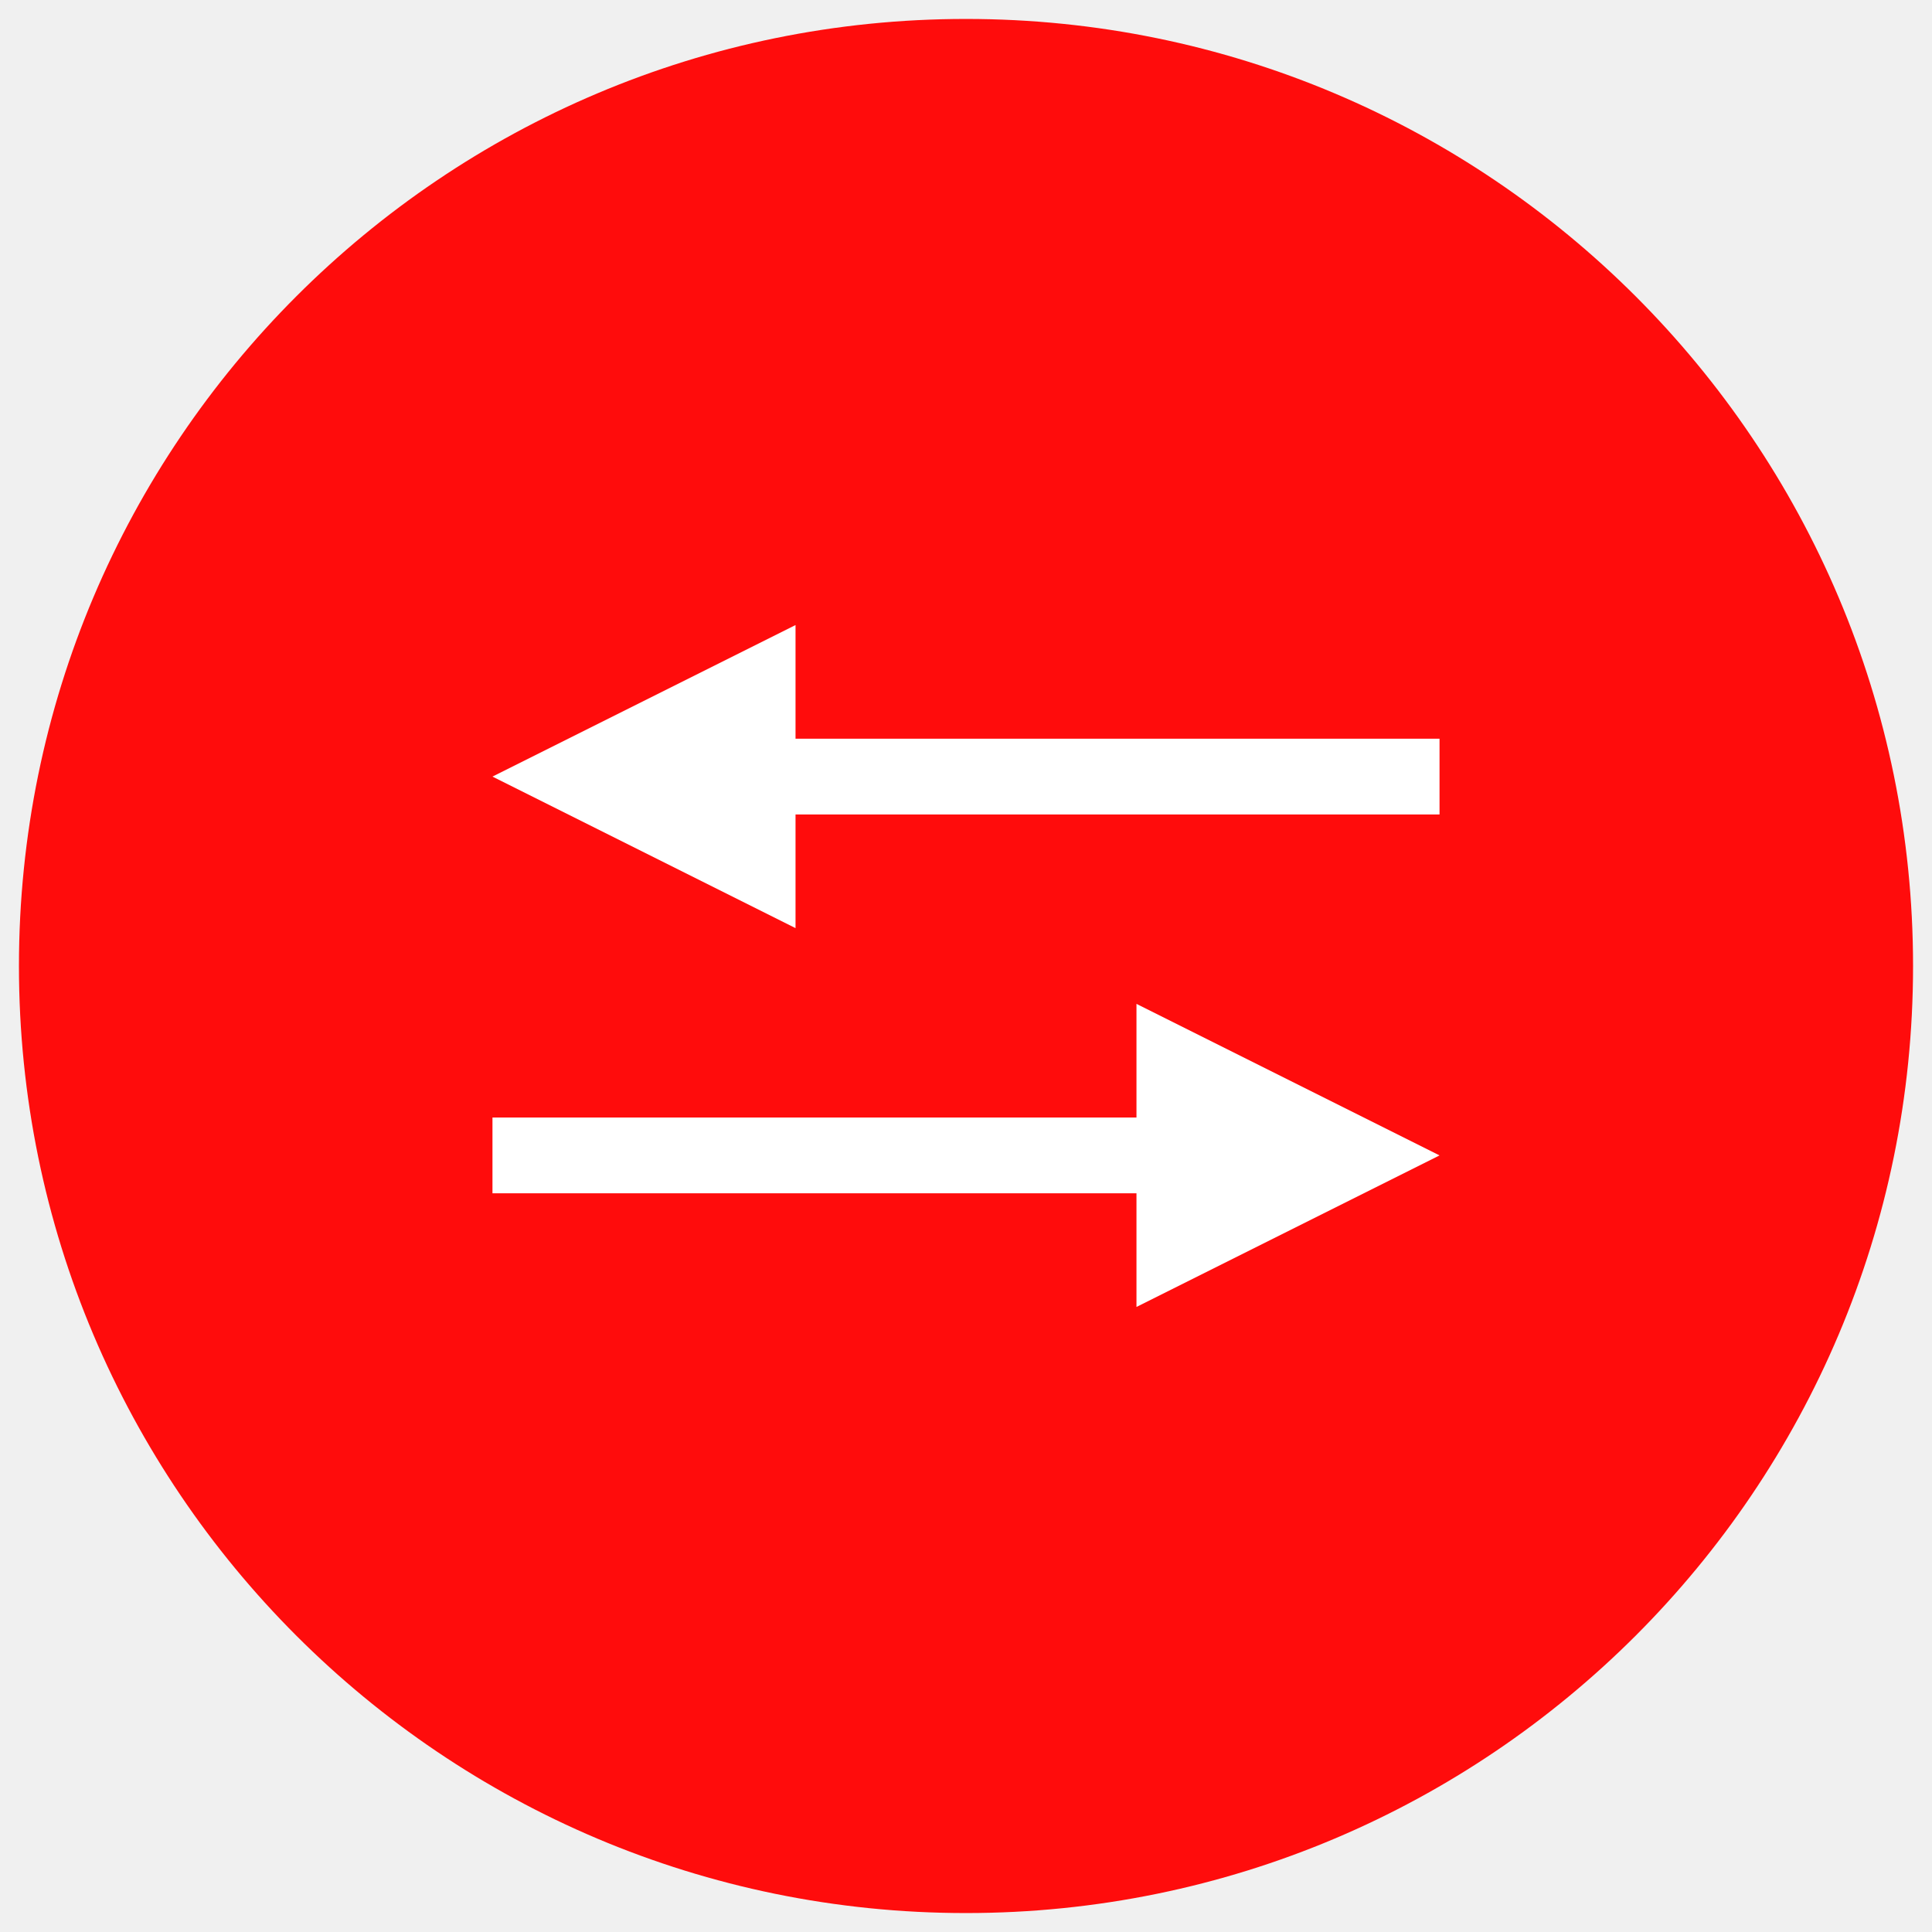
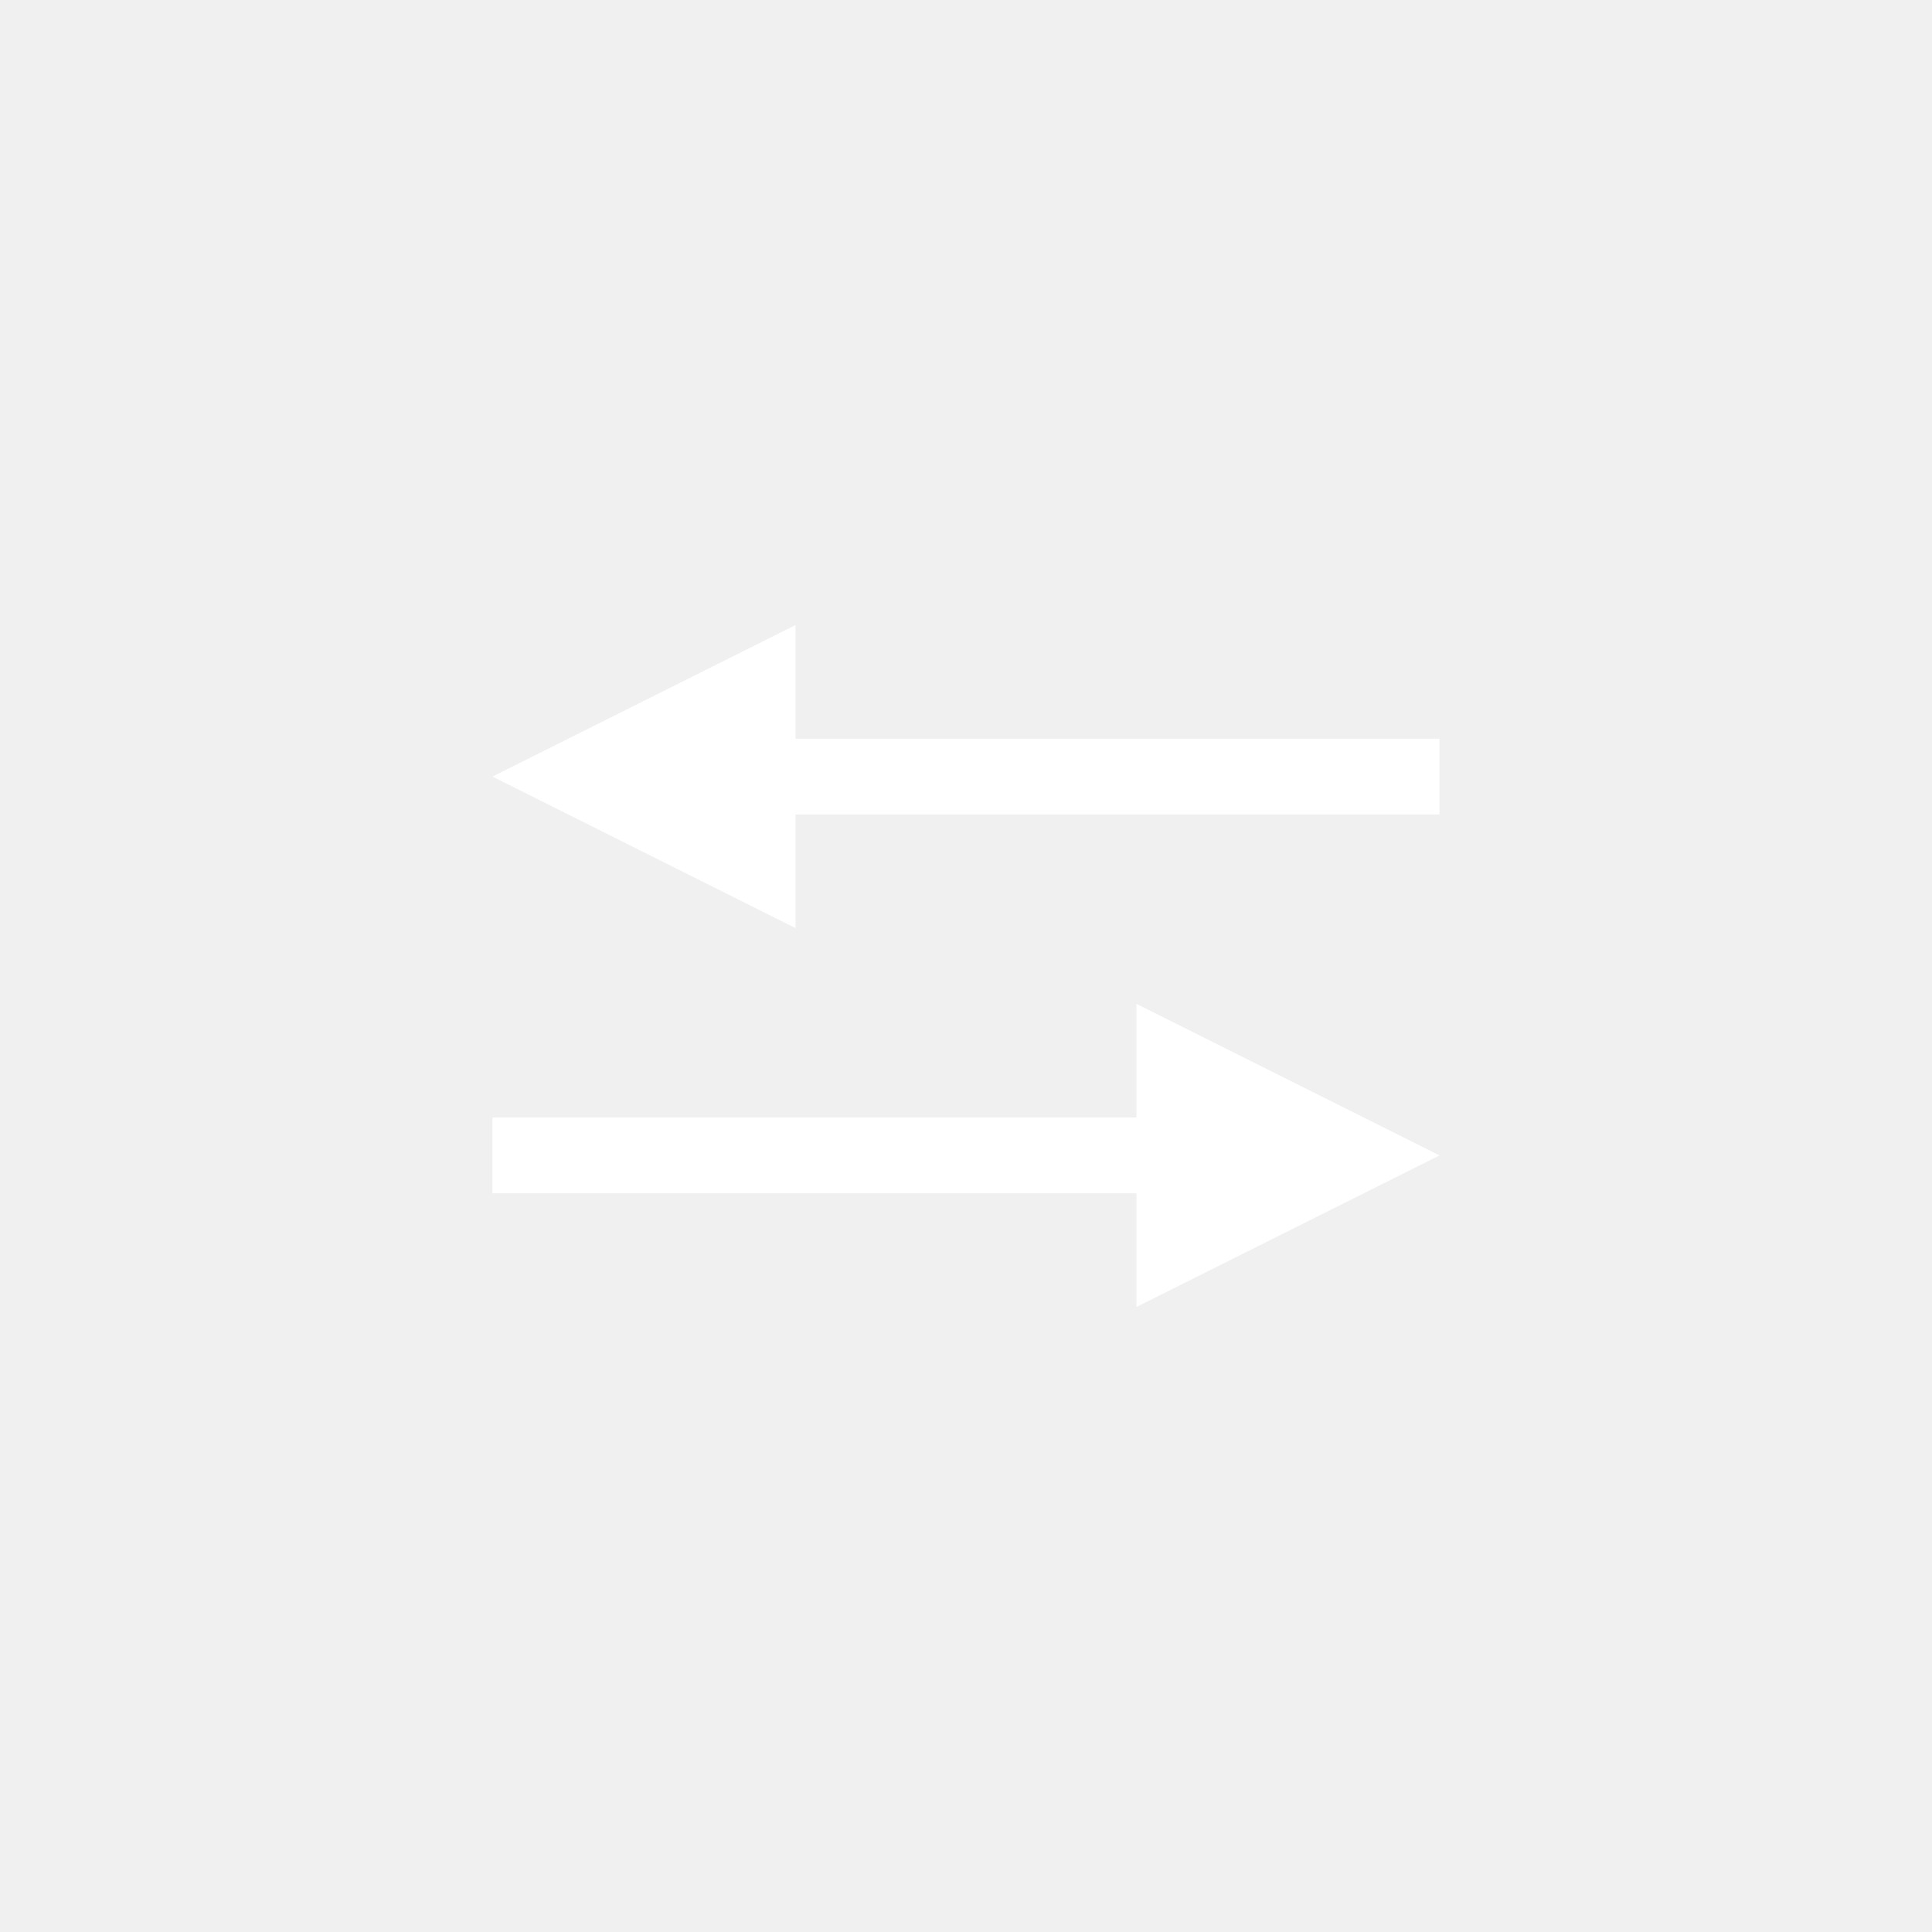
<svg xmlns="http://www.w3.org/2000/svg" width="102px" height="102px" viewBox="0 0 102 102" version="1.1">
  <defs />
  <g id="switchkeys" stroke="none" stroke-width="1" fill="none" fill-rule="evenodd">
-     <path d="M51,101 C78.614,101 101,78.614 101,51 C101,23.386 78.614,1 51,1 C23.386,1 1,23.386 1,51 C1,78.614 23.386,101 51,101 Z" id="Oval-1" fill="#FF0C0C" />
    <path d="M28,61 L68,61" id="Line" stroke="#FFFFFF" stroke-width="4" stroke-linecap="square" />
    <polygon id="Triangle-1" fill="#FFFFFF" transform="translate(68, 61) scale(-1, 1) translate(-68, -61) " points="76 53 76 69 60 61" />
    <polygon id="Triangle-1" fill="#FFFFFF" points="42 33 42 49 26 41" />
    <path d="M33,41 L74,41" id="Line" stroke="#FFFFFF" stroke-width="4" stroke-linecap="square" />
  </g>
</svg>
